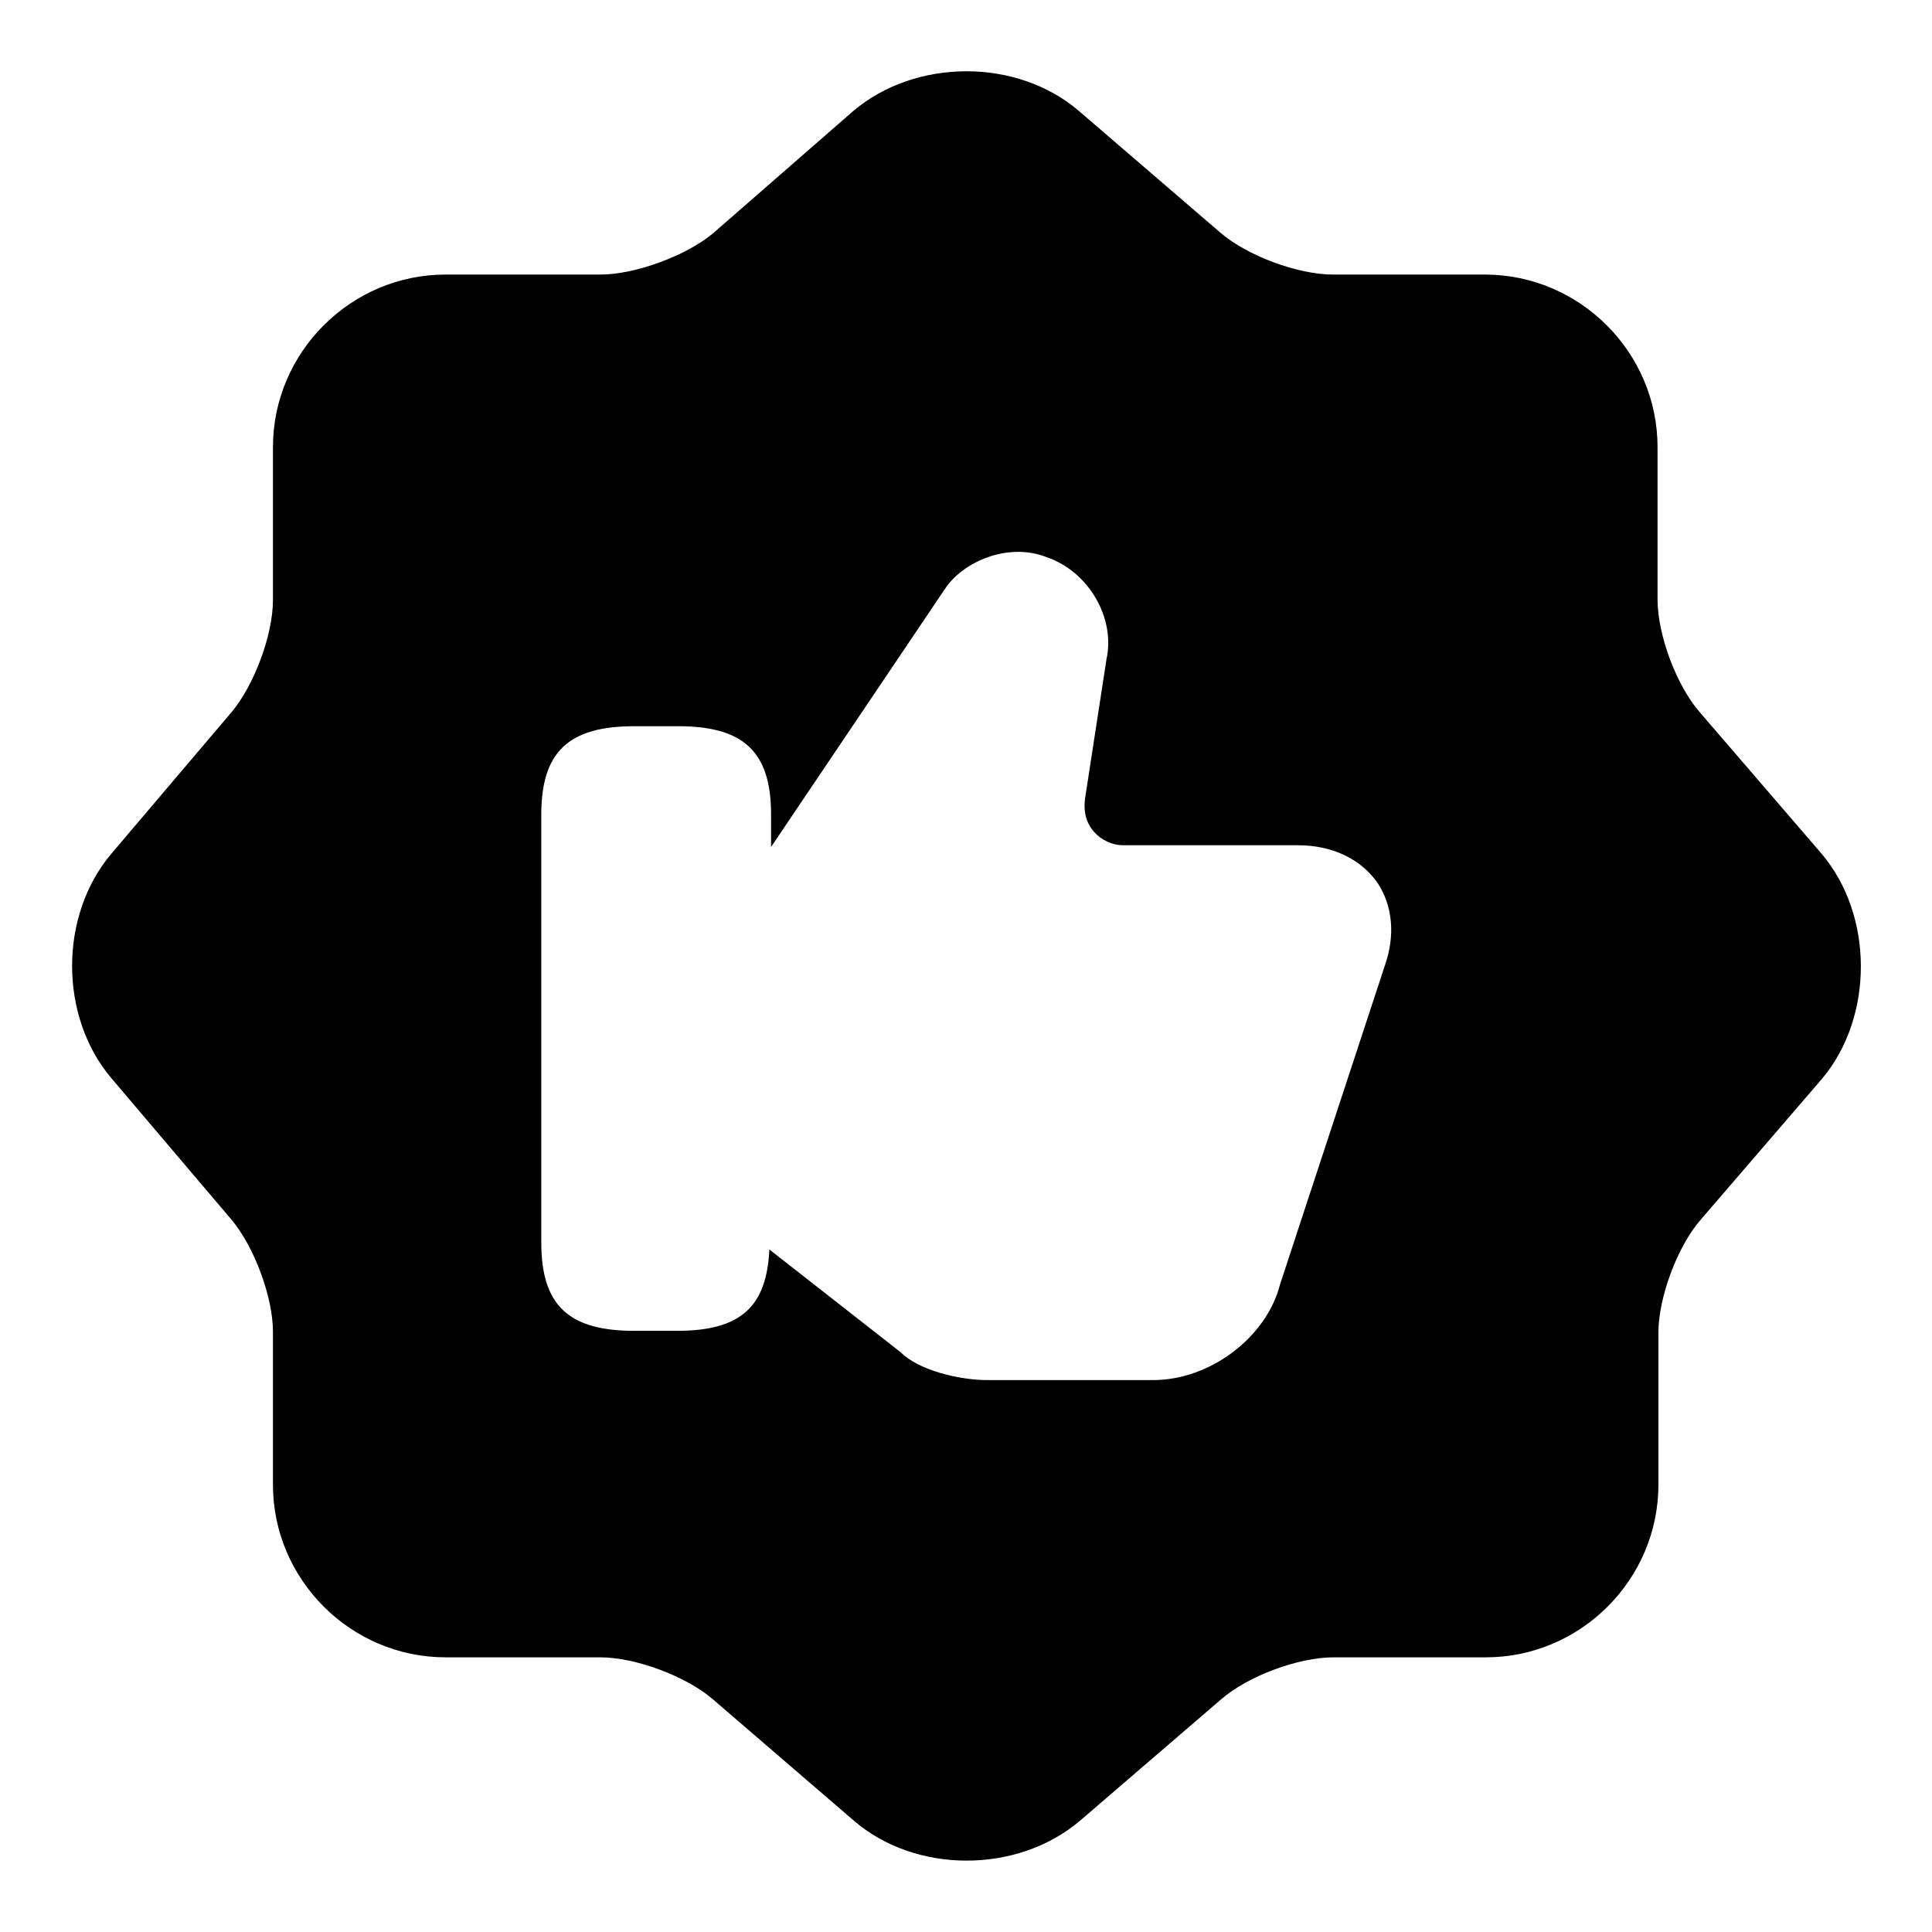
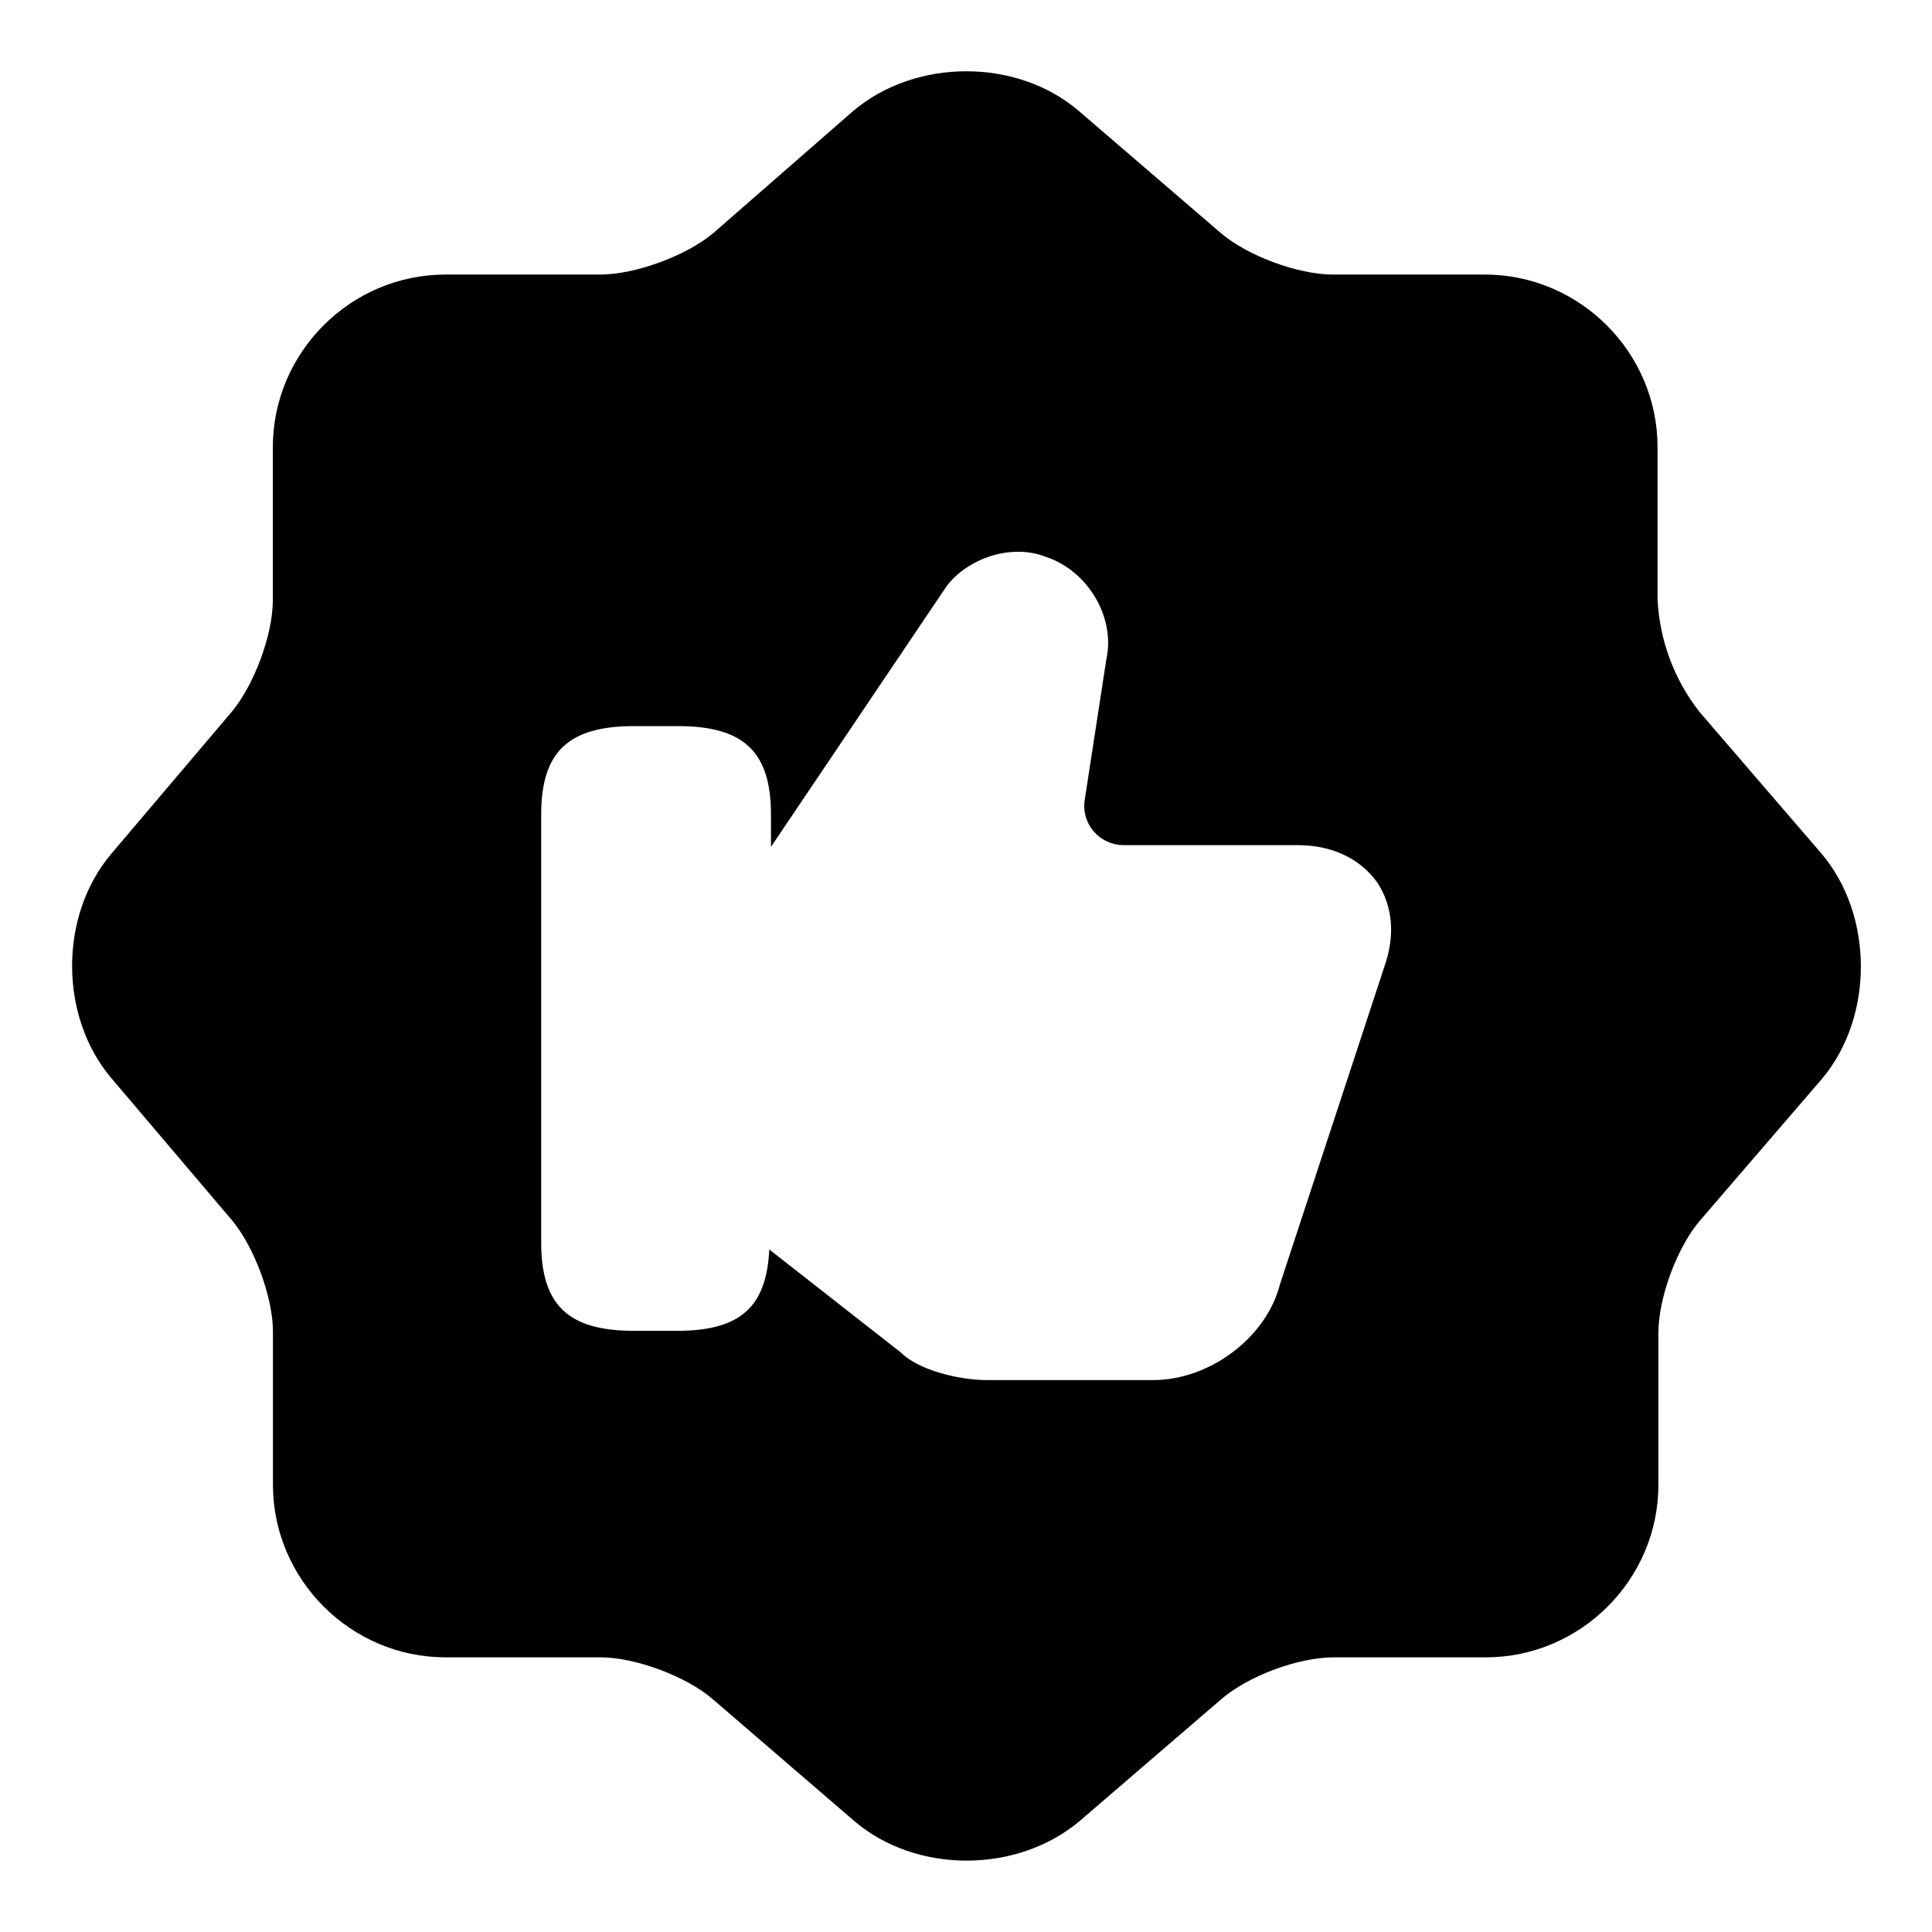
- <svg xmlns="http://www.w3.org/2000/svg" width="18" height="18" viewBox="0 0 18 18" fill="none">
-   <path d="M16.968 7.95L15.834 6.633C15.618 6.383 15.443 5.916 15.443 5.583V4.166C15.443 3.283 14.718 2.558 13.834 2.558H12.418C12.093 2.558 11.618 2.383 11.368 2.166L10.051 1.033C9.476 0.541 8.534 0.541 7.951 1.033L6.643 2.174C6.393 2.383 5.918 2.558 5.593 2.558H4.151C3.268 2.558 2.543 3.283 2.543 4.166V5.591C2.543 5.916 2.368 6.383 2.159 6.633L1.034 7.958C0.551 8.533 0.551 9.466 1.034 10.041L2.159 11.366C2.368 11.616 2.543 12.083 2.543 12.408V13.833C2.543 14.716 3.268 15.441 4.151 15.441H5.593C5.918 15.441 6.393 15.616 6.643 15.833L7.959 16.966C8.534 17.458 9.476 17.458 10.059 16.966L11.376 15.833C11.626 15.616 12.093 15.441 12.426 15.441H13.843C14.726 15.441 15.451 14.716 15.451 13.833V12.416C15.451 12.091 15.626 11.616 15.843 11.366L16.976 10.05C17.459 9.475 17.459 8.525 16.968 7.95ZM12.901 9L11.926 11.966C11.801 12.458 11.276 12.858 10.743 12.858H9.201C8.934 12.858 8.559 12.766 8.393 12.6L7.168 11.641C7.143 12.175 6.901 12.399 6.309 12.399H5.909C5.293 12.399 5.043 12.158 5.043 11.575V7.591C5.043 7.008 5.293 6.766 5.909 6.766H6.318C6.934 6.766 7.184 7.008 7.184 7.591V7.891L8.801 5.491C8.968 5.233 9.393 5.049 9.751 5.191C10.143 5.324 10.393 5.758 10.309 6.141L10.109 7.441C10.093 7.558 10.118 7.666 10.193 7.75C10.259 7.825 10.359 7.875 10.468 7.875H12.093C12.409 7.875 12.676 8 12.834 8.225C12.976 8.441 13.001 8.716 12.901 9Z" fill="black" />
+ <svg xmlns="http://www.w3.org/2000/svg" width="18" height="18" fill="none">
+   <path d="M16.968 7.95l-1.134-1.317a1.847 1.847 0 01-.391-1.05V4.166c0-.883-.725-1.608-1.609-1.608h-1.416c-.325 0-.8-.175-1.05-.392L10.05 1.033c-.575-.492-1.517-.492-2.1 0L6.643 2.174c-.25.209-.725.384-1.05.384H4.15c-.883 0-1.608.725-1.608 1.608v1.425c0 .325-.175.792-.384 1.042L1.034 7.958c-.483.575-.483 1.508 0 2.083l1.125 1.325c.209.25.384.717.384 1.042v1.425c0 .883.725 1.608 1.608 1.608h1.442c.325 0 .8.175 1.05.392l1.316 1.133c.575.492 1.517.492 2.1 0l1.317-1.133c.25-.217.717-.392 1.05-.392h1.417c.883 0 1.608-.725 1.608-1.608v-1.417c0-.325.175-.8.392-1.05l1.133-1.316c.483-.575.483-1.525-.008-2.1zM12.9 9l-.975 2.966c-.125.492-.65.892-1.183.892H9.2c-.267 0-.642-.092-.808-.258l-1.225-.959c-.025.534-.267.758-.859.758h-.4c-.616 0-.866-.241-.866-.824V7.59c0-.583.25-.825.866-.825h.409c.616 0 .866.242.866.825v.3L8.8 5.49c.167-.258.592-.442.95-.3.392.133.642.567.558.95l-.2 1.3a.368.368 0 00.084.309.372.372 0 00.275.125h1.625c.316 0 .583.125.741.35.142.216.167.491.067.775z" fill="#000" />
</svg>
